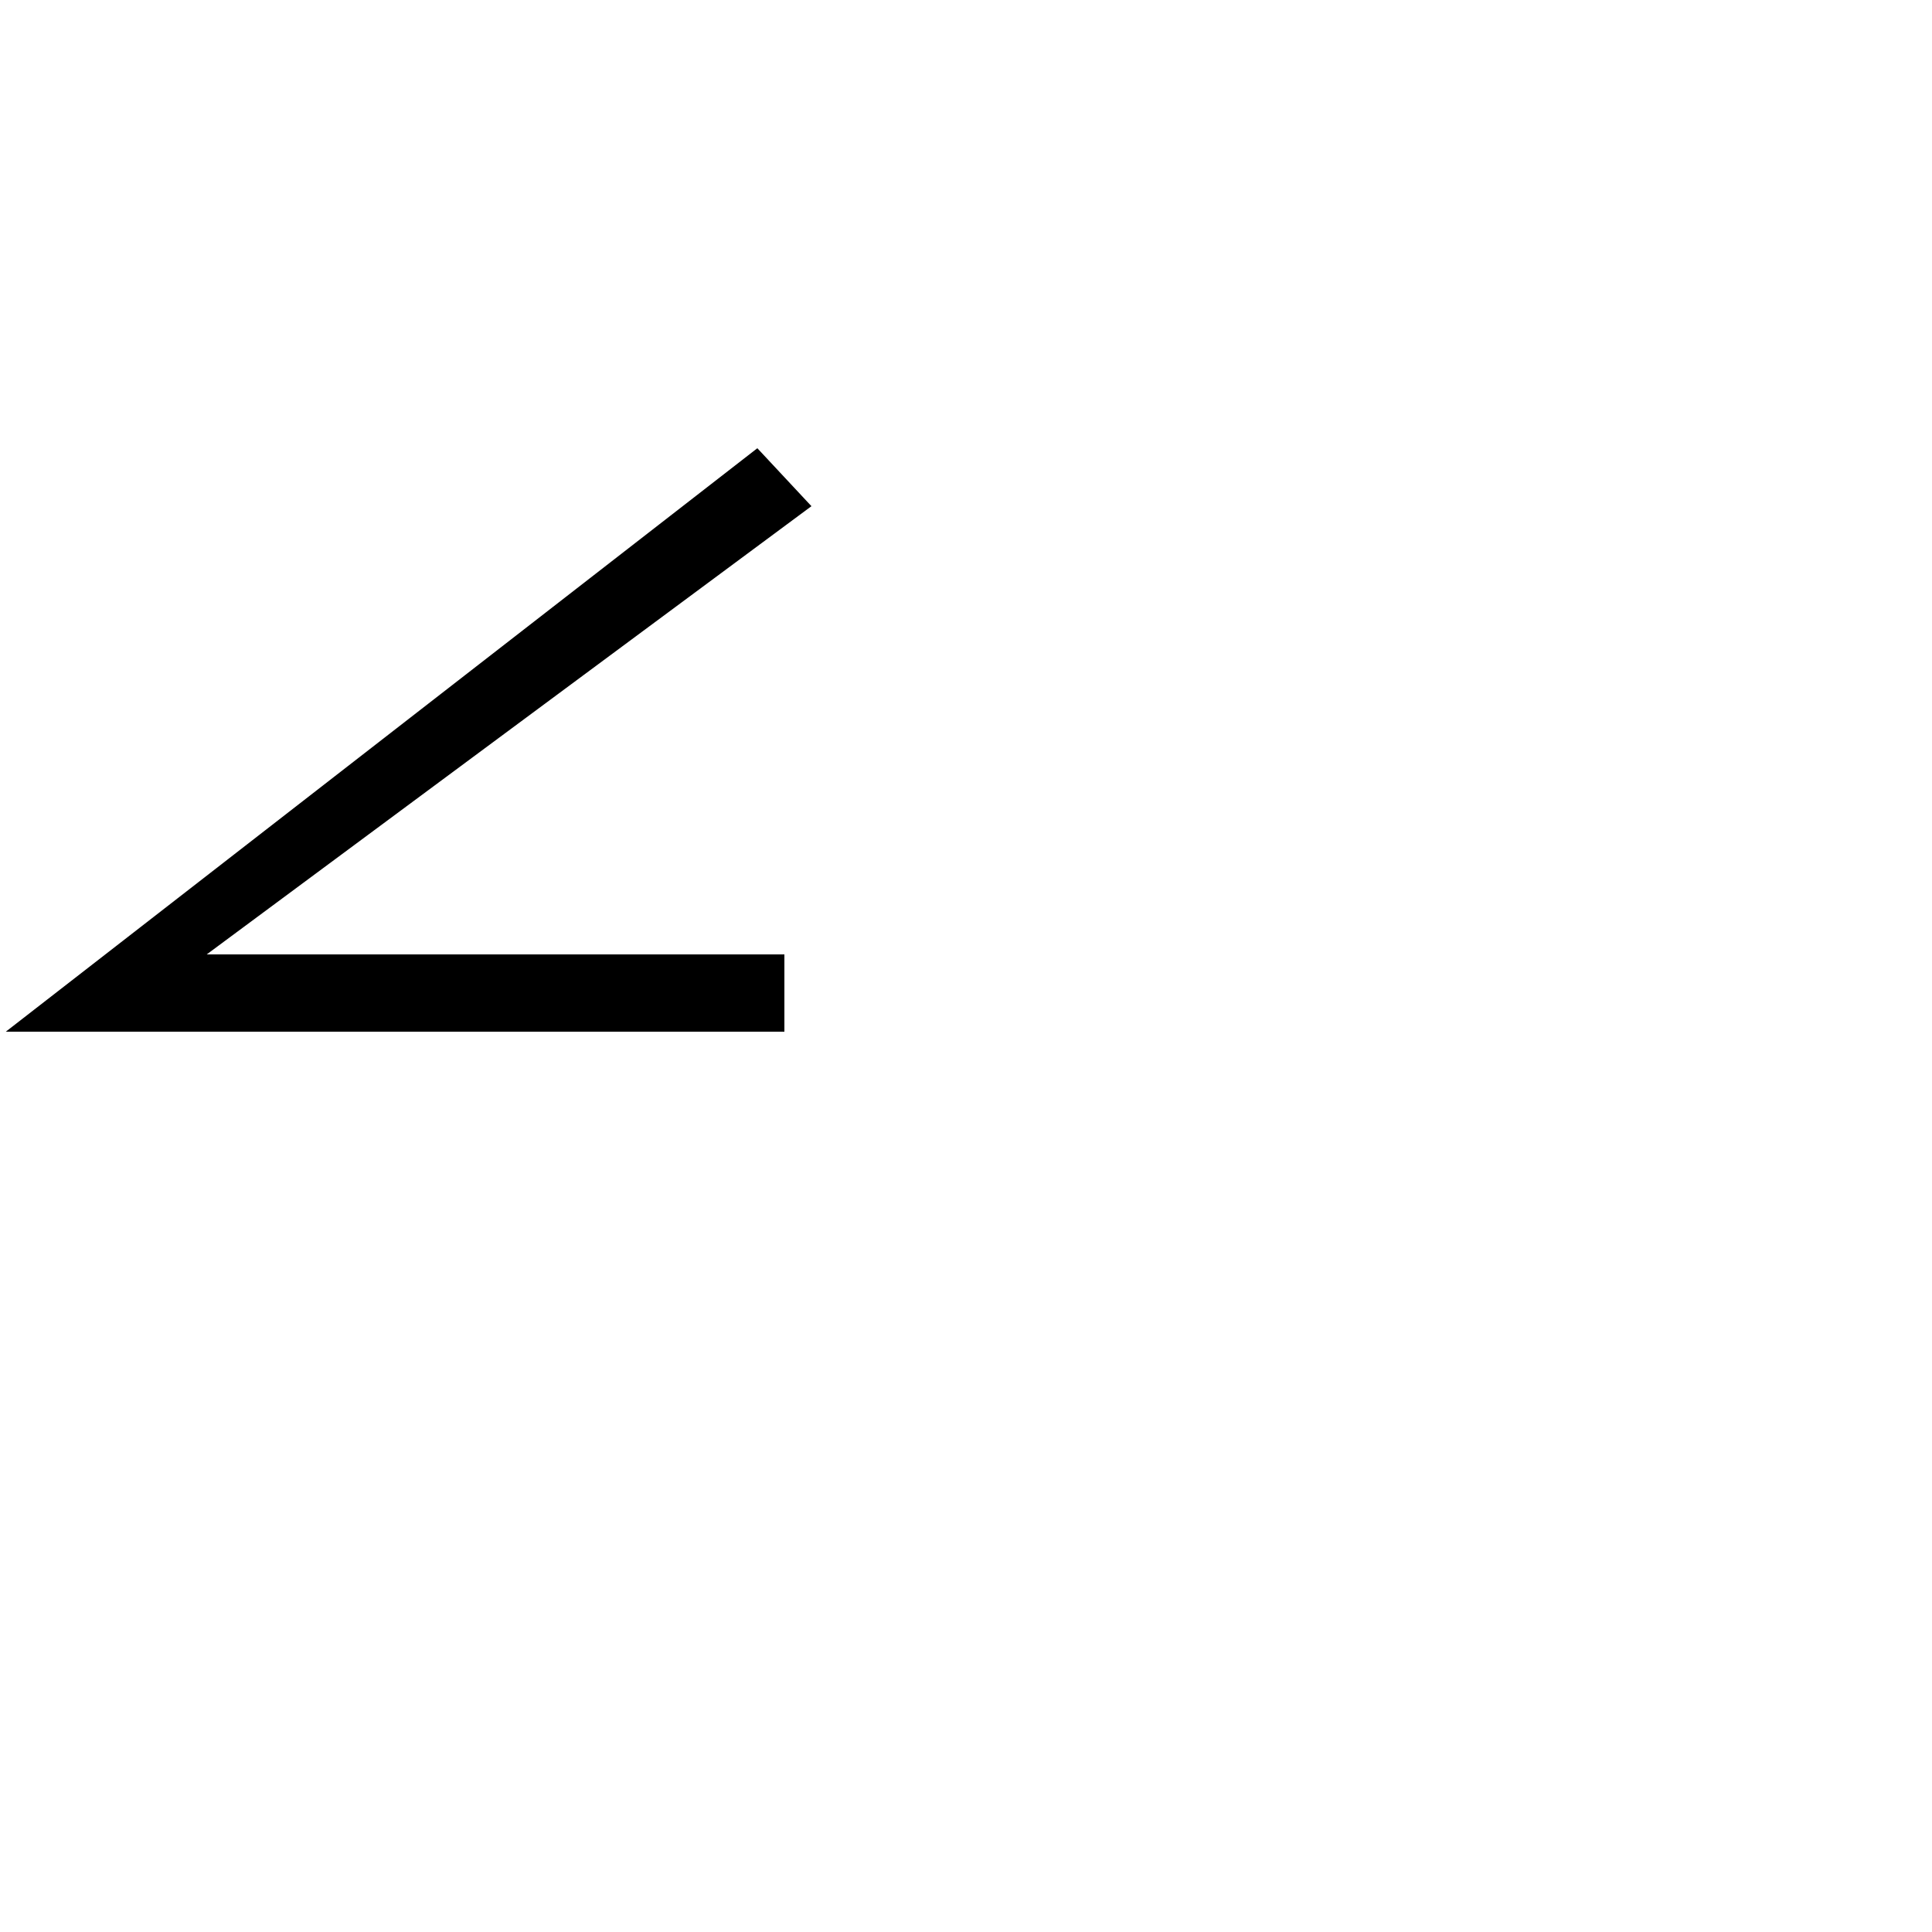
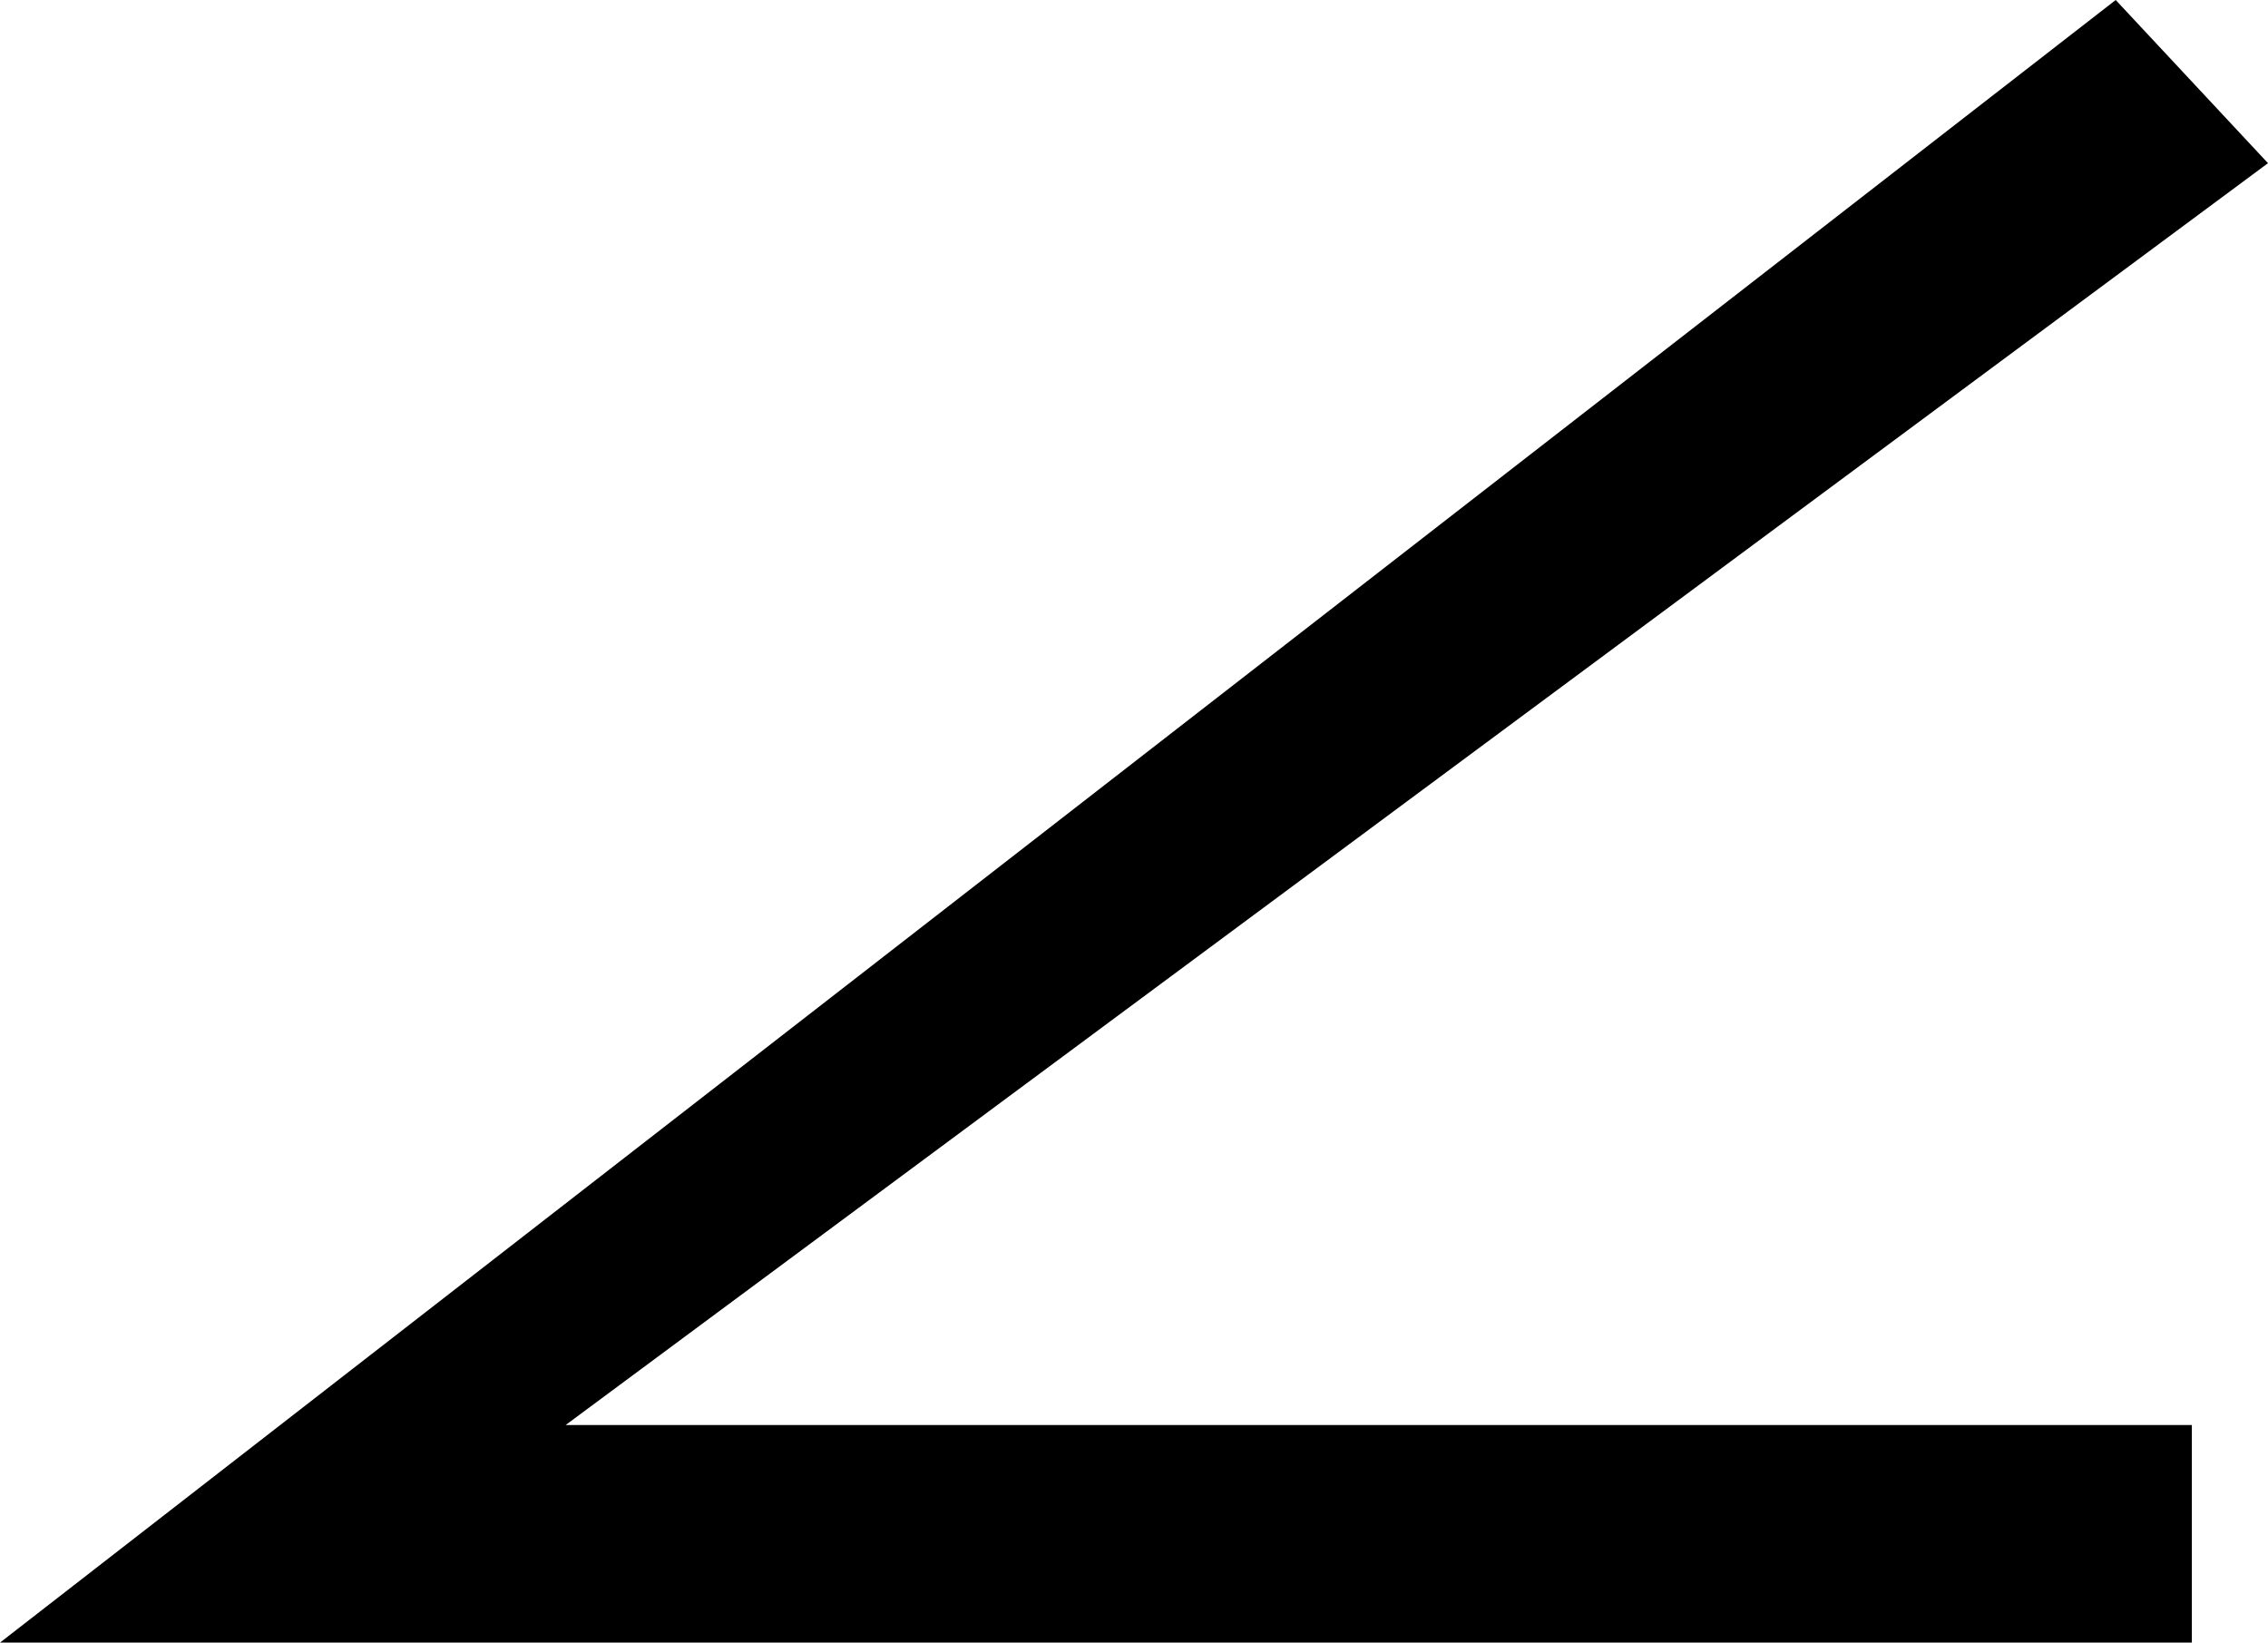
- <svg xmlns="http://www.w3.org/2000/svg" version="1.1" width="100" height="100" viewBox="0 -200 1000 1000" id="svg3073">
+ <svg xmlns="http://www.w3.org/2000/svg" version="1.1" width="41.7" height="30.2" viewBox="0 -200 417 302" id="svg3073">
  <defs id="defs3081" />
-   <g transform="matrix(1,0,0,-1,0,800)" id="g3075">
+   <g transform="matrix(1,0,0,-1,-3,568)" id="g3075">
    <path d="M 420,738 107,506 H 406 V 466 H 3 l 389,302 z" id="path3077" style="fill:currentColor" />
  </g>
</svg>
